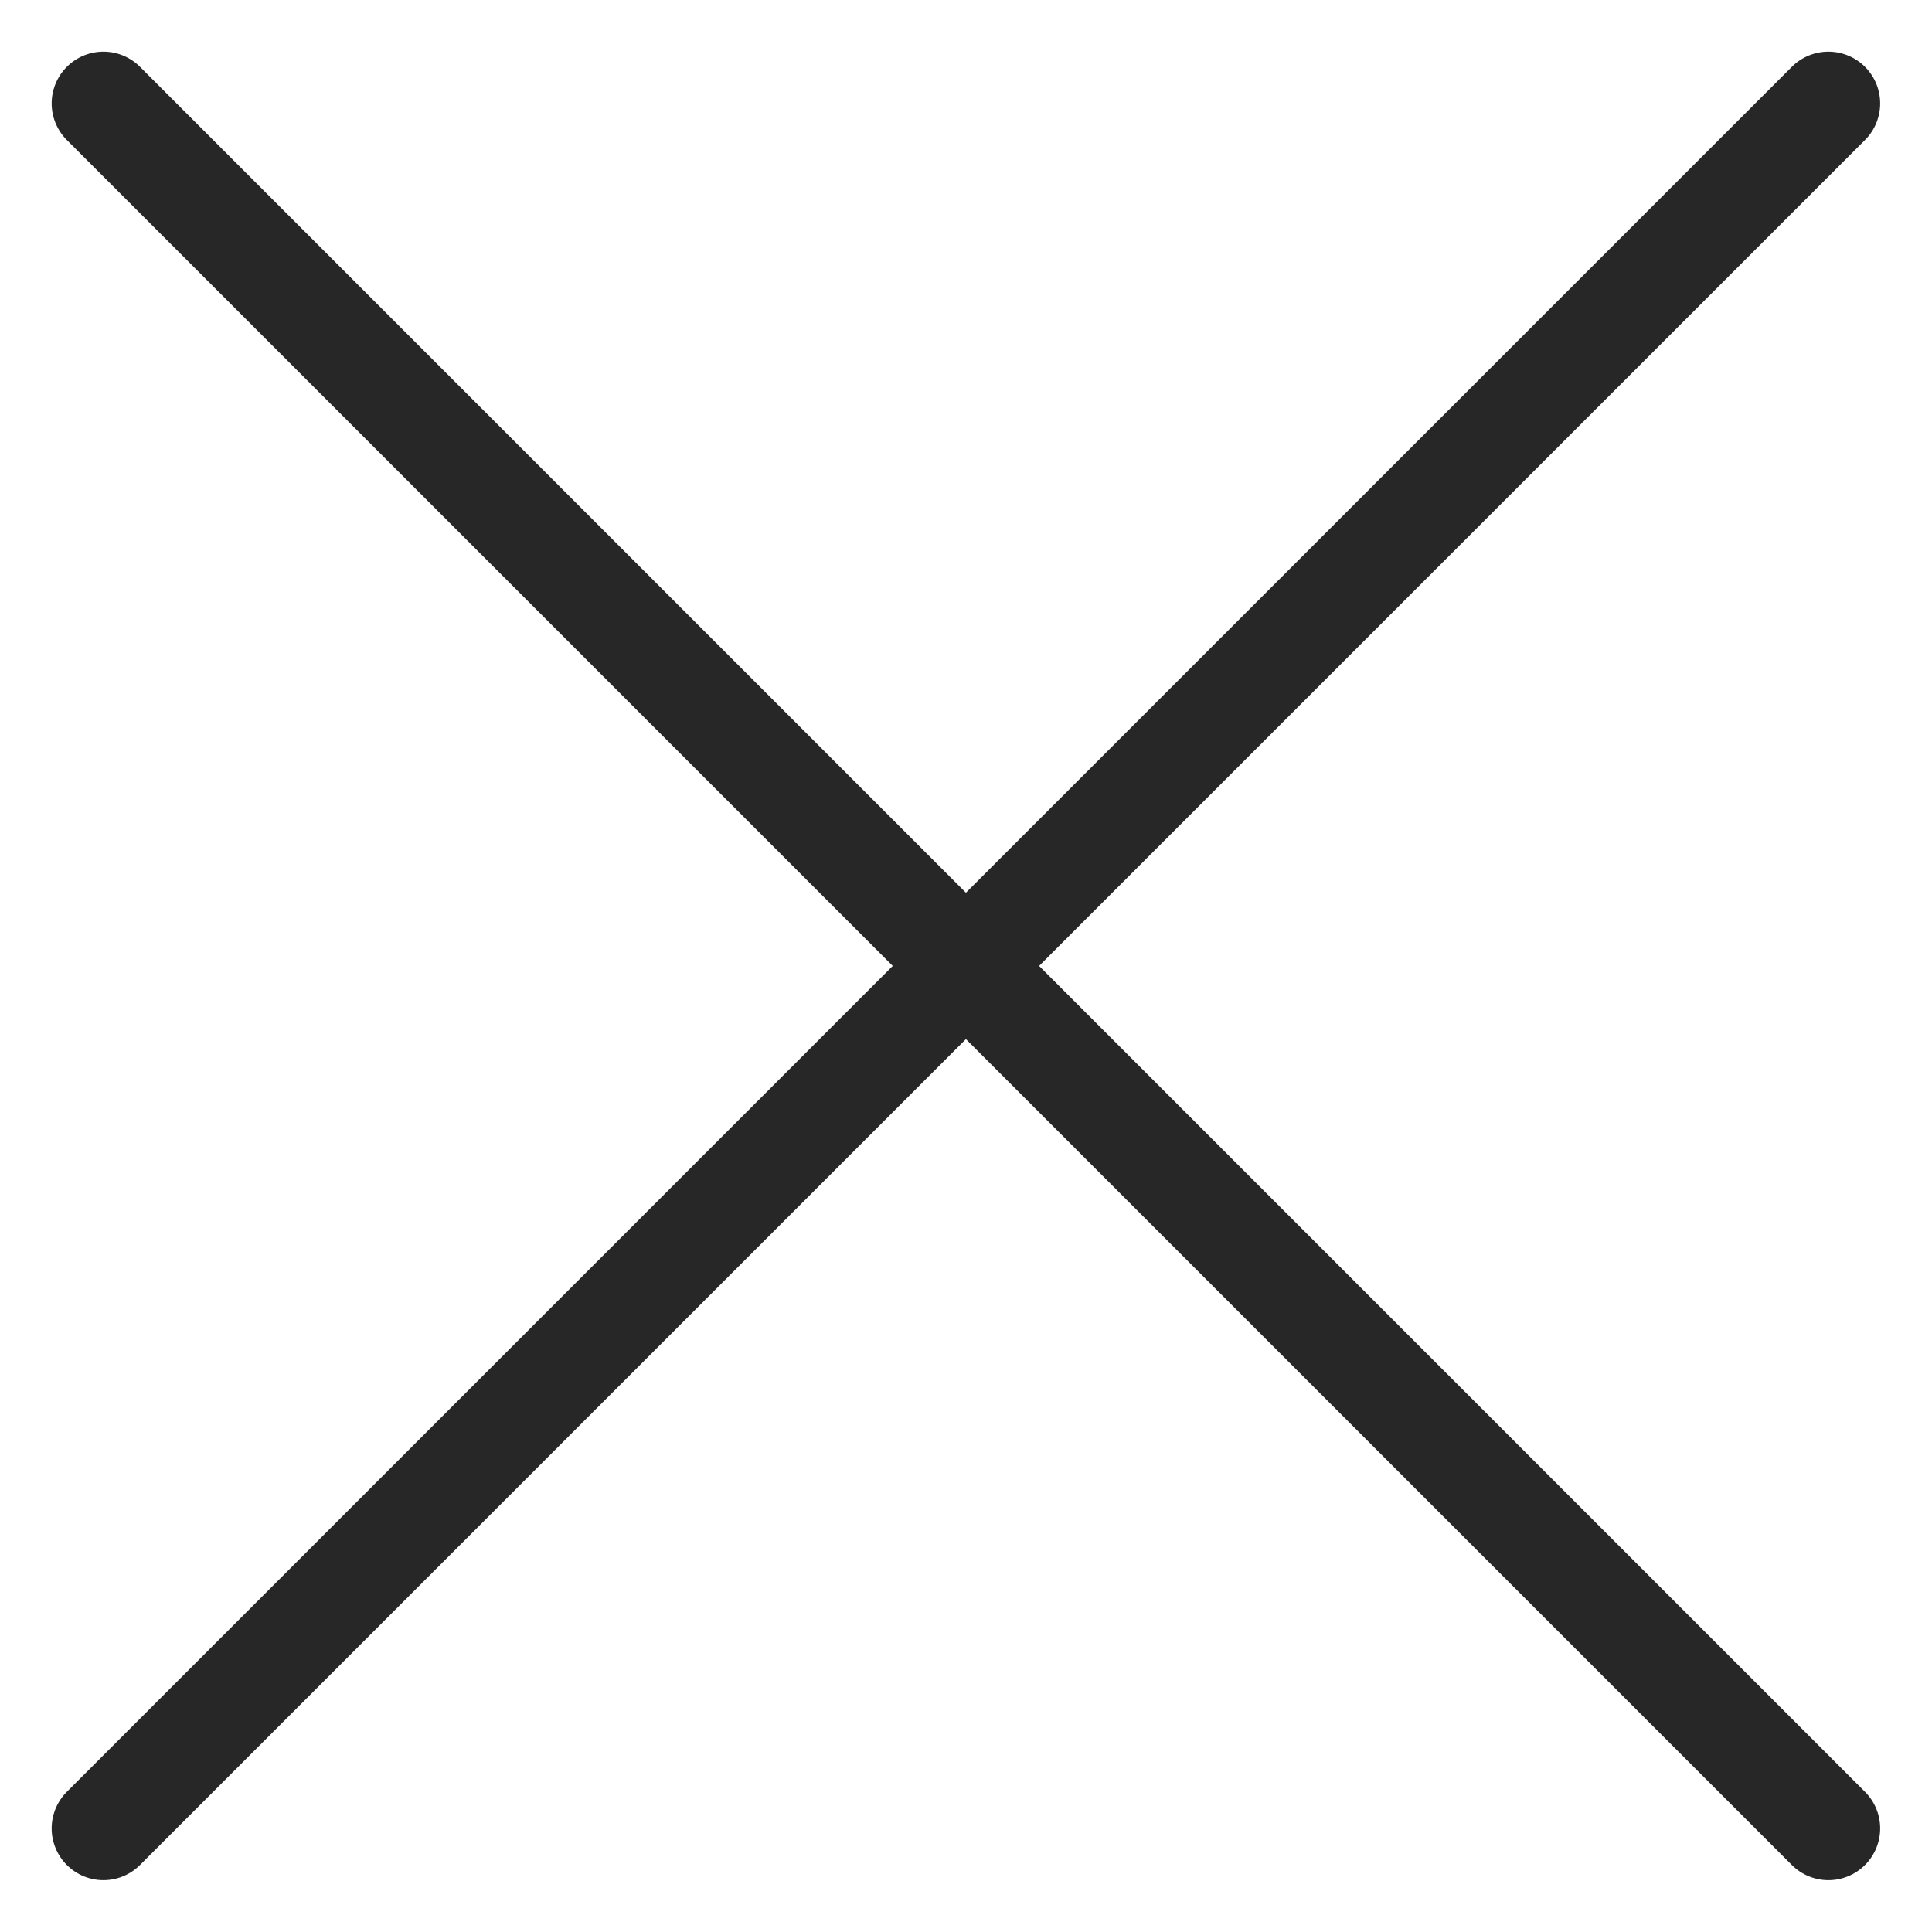
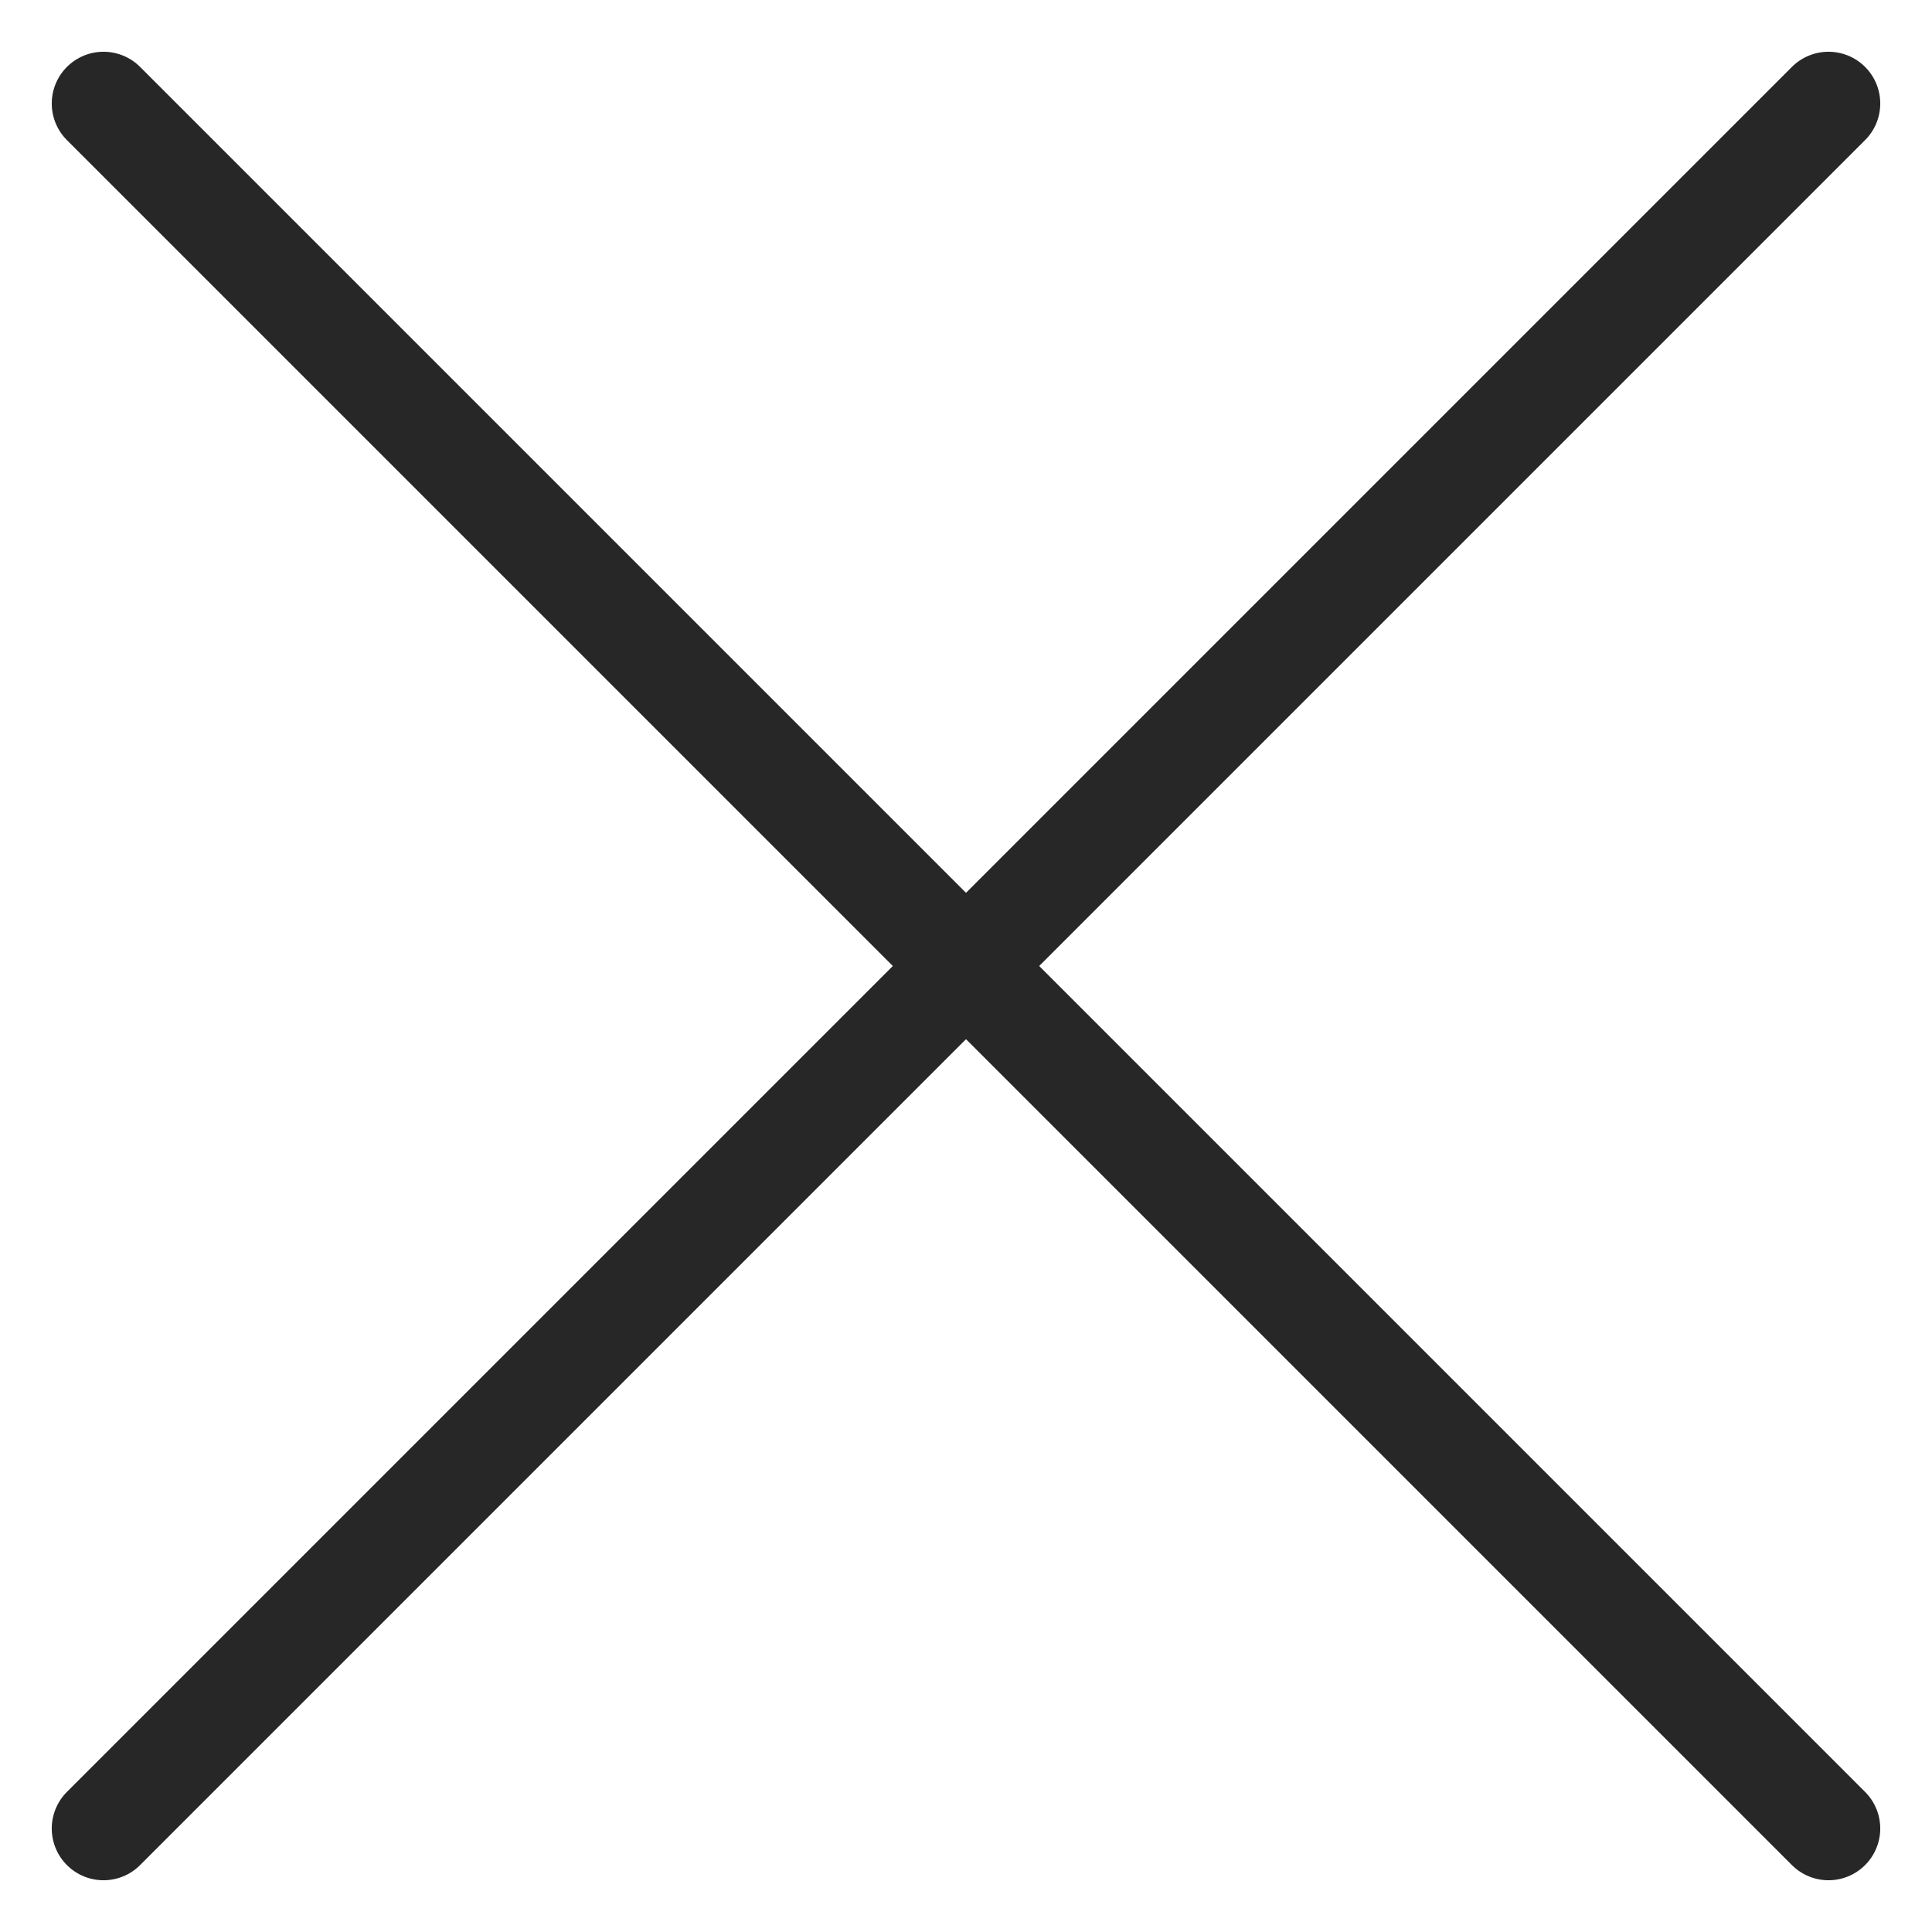
- <svg xmlns="http://www.w3.org/2000/svg" preserveAspectRatio="none" overflow="visible" style="display: block;" width="22.4" height="22.4" viewBox="0 0 22.4 22.4" fill="none">
-   <g id="close 1">
-     <path id="Vector" d="M1.199 1.199L21.199 21.199" stroke="#272727" stroke-width="1.2" stroke-linecap="round" stroke-linejoin="round" />
-     <path id="Vector_2" d="M21.199 1.199L1.199 21.199" stroke="#272727" stroke-width="1.2" stroke-linecap="round" stroke-linejoin="round" />
-   </g>
+ <svg xmlns="http://www.w3.org/2000/svg" width="22.4" height="22.4" viewBox="0 0 22.4 22.4" fill="none">
+   <path d="M1.2 1.2L21.2 21.2" stroke="#272727" stroke-width="1.2" stroke-linecap="round" stroke-linejoin="round" />
+   <path d="M21.2 1.2L1.2 21.2" stroke="#272727" stroke-width="1.2" stroke-linecap="round" stroke-linejoin="round" />
</svg>
